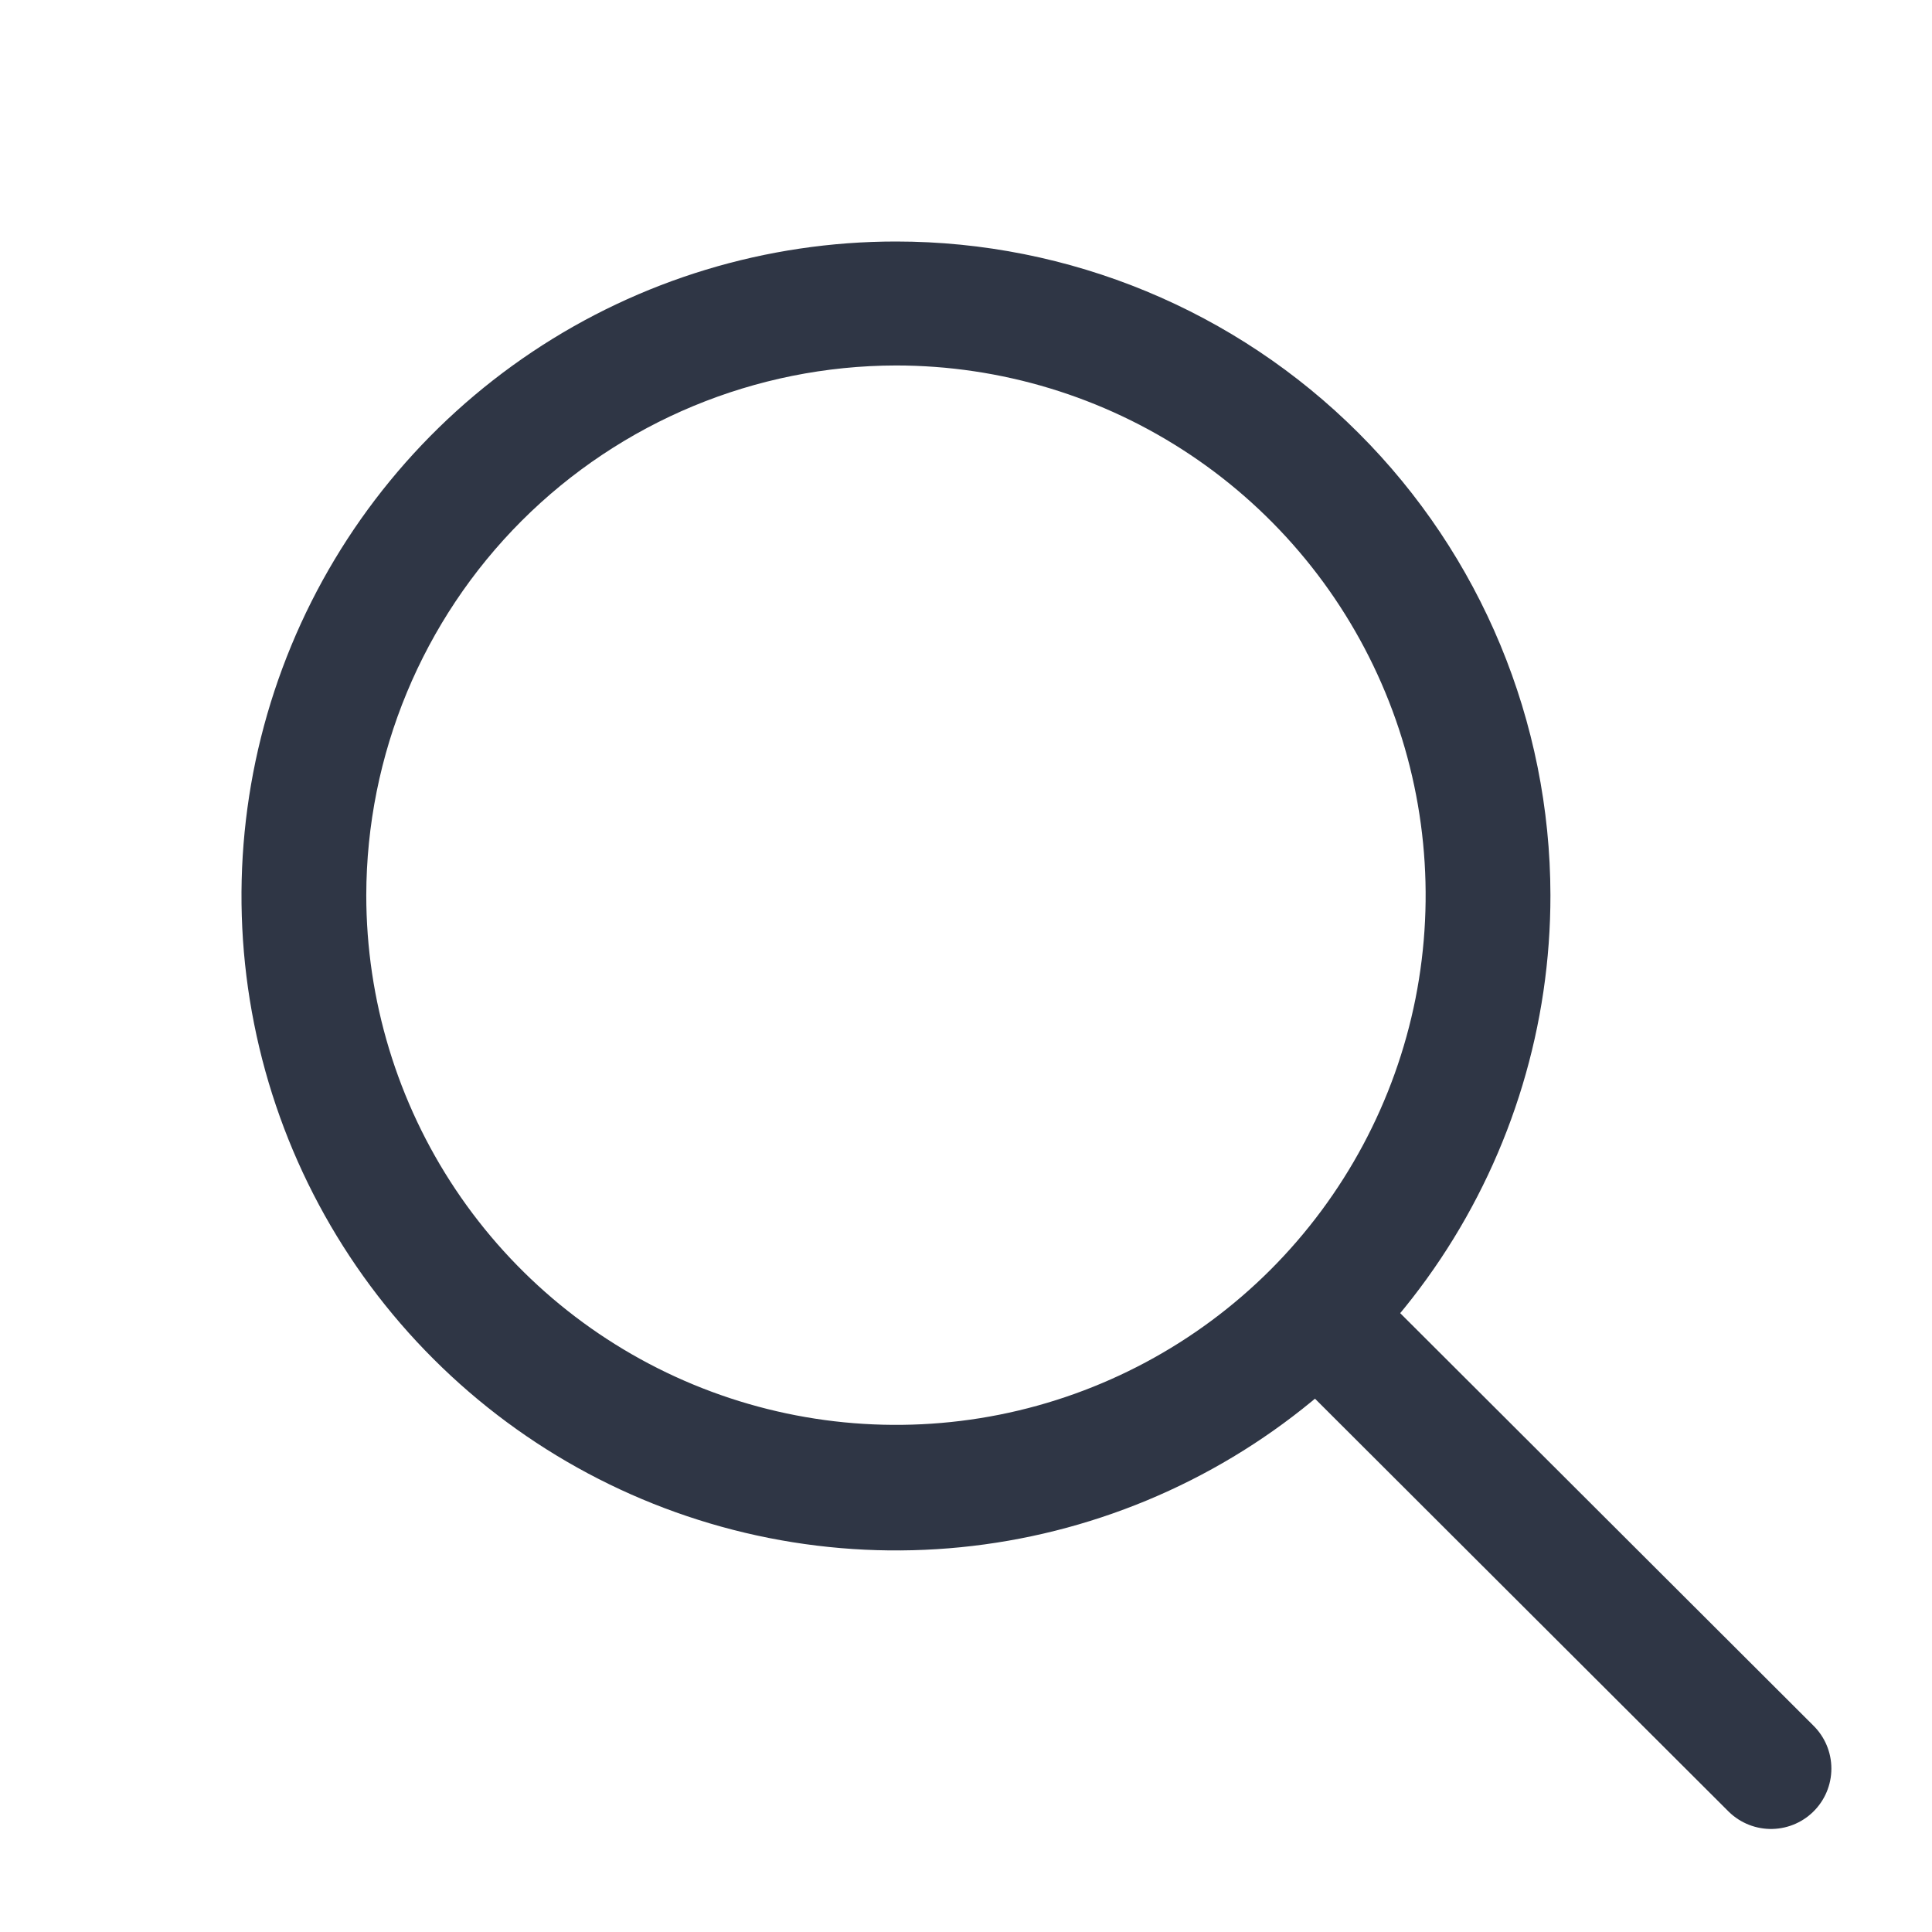
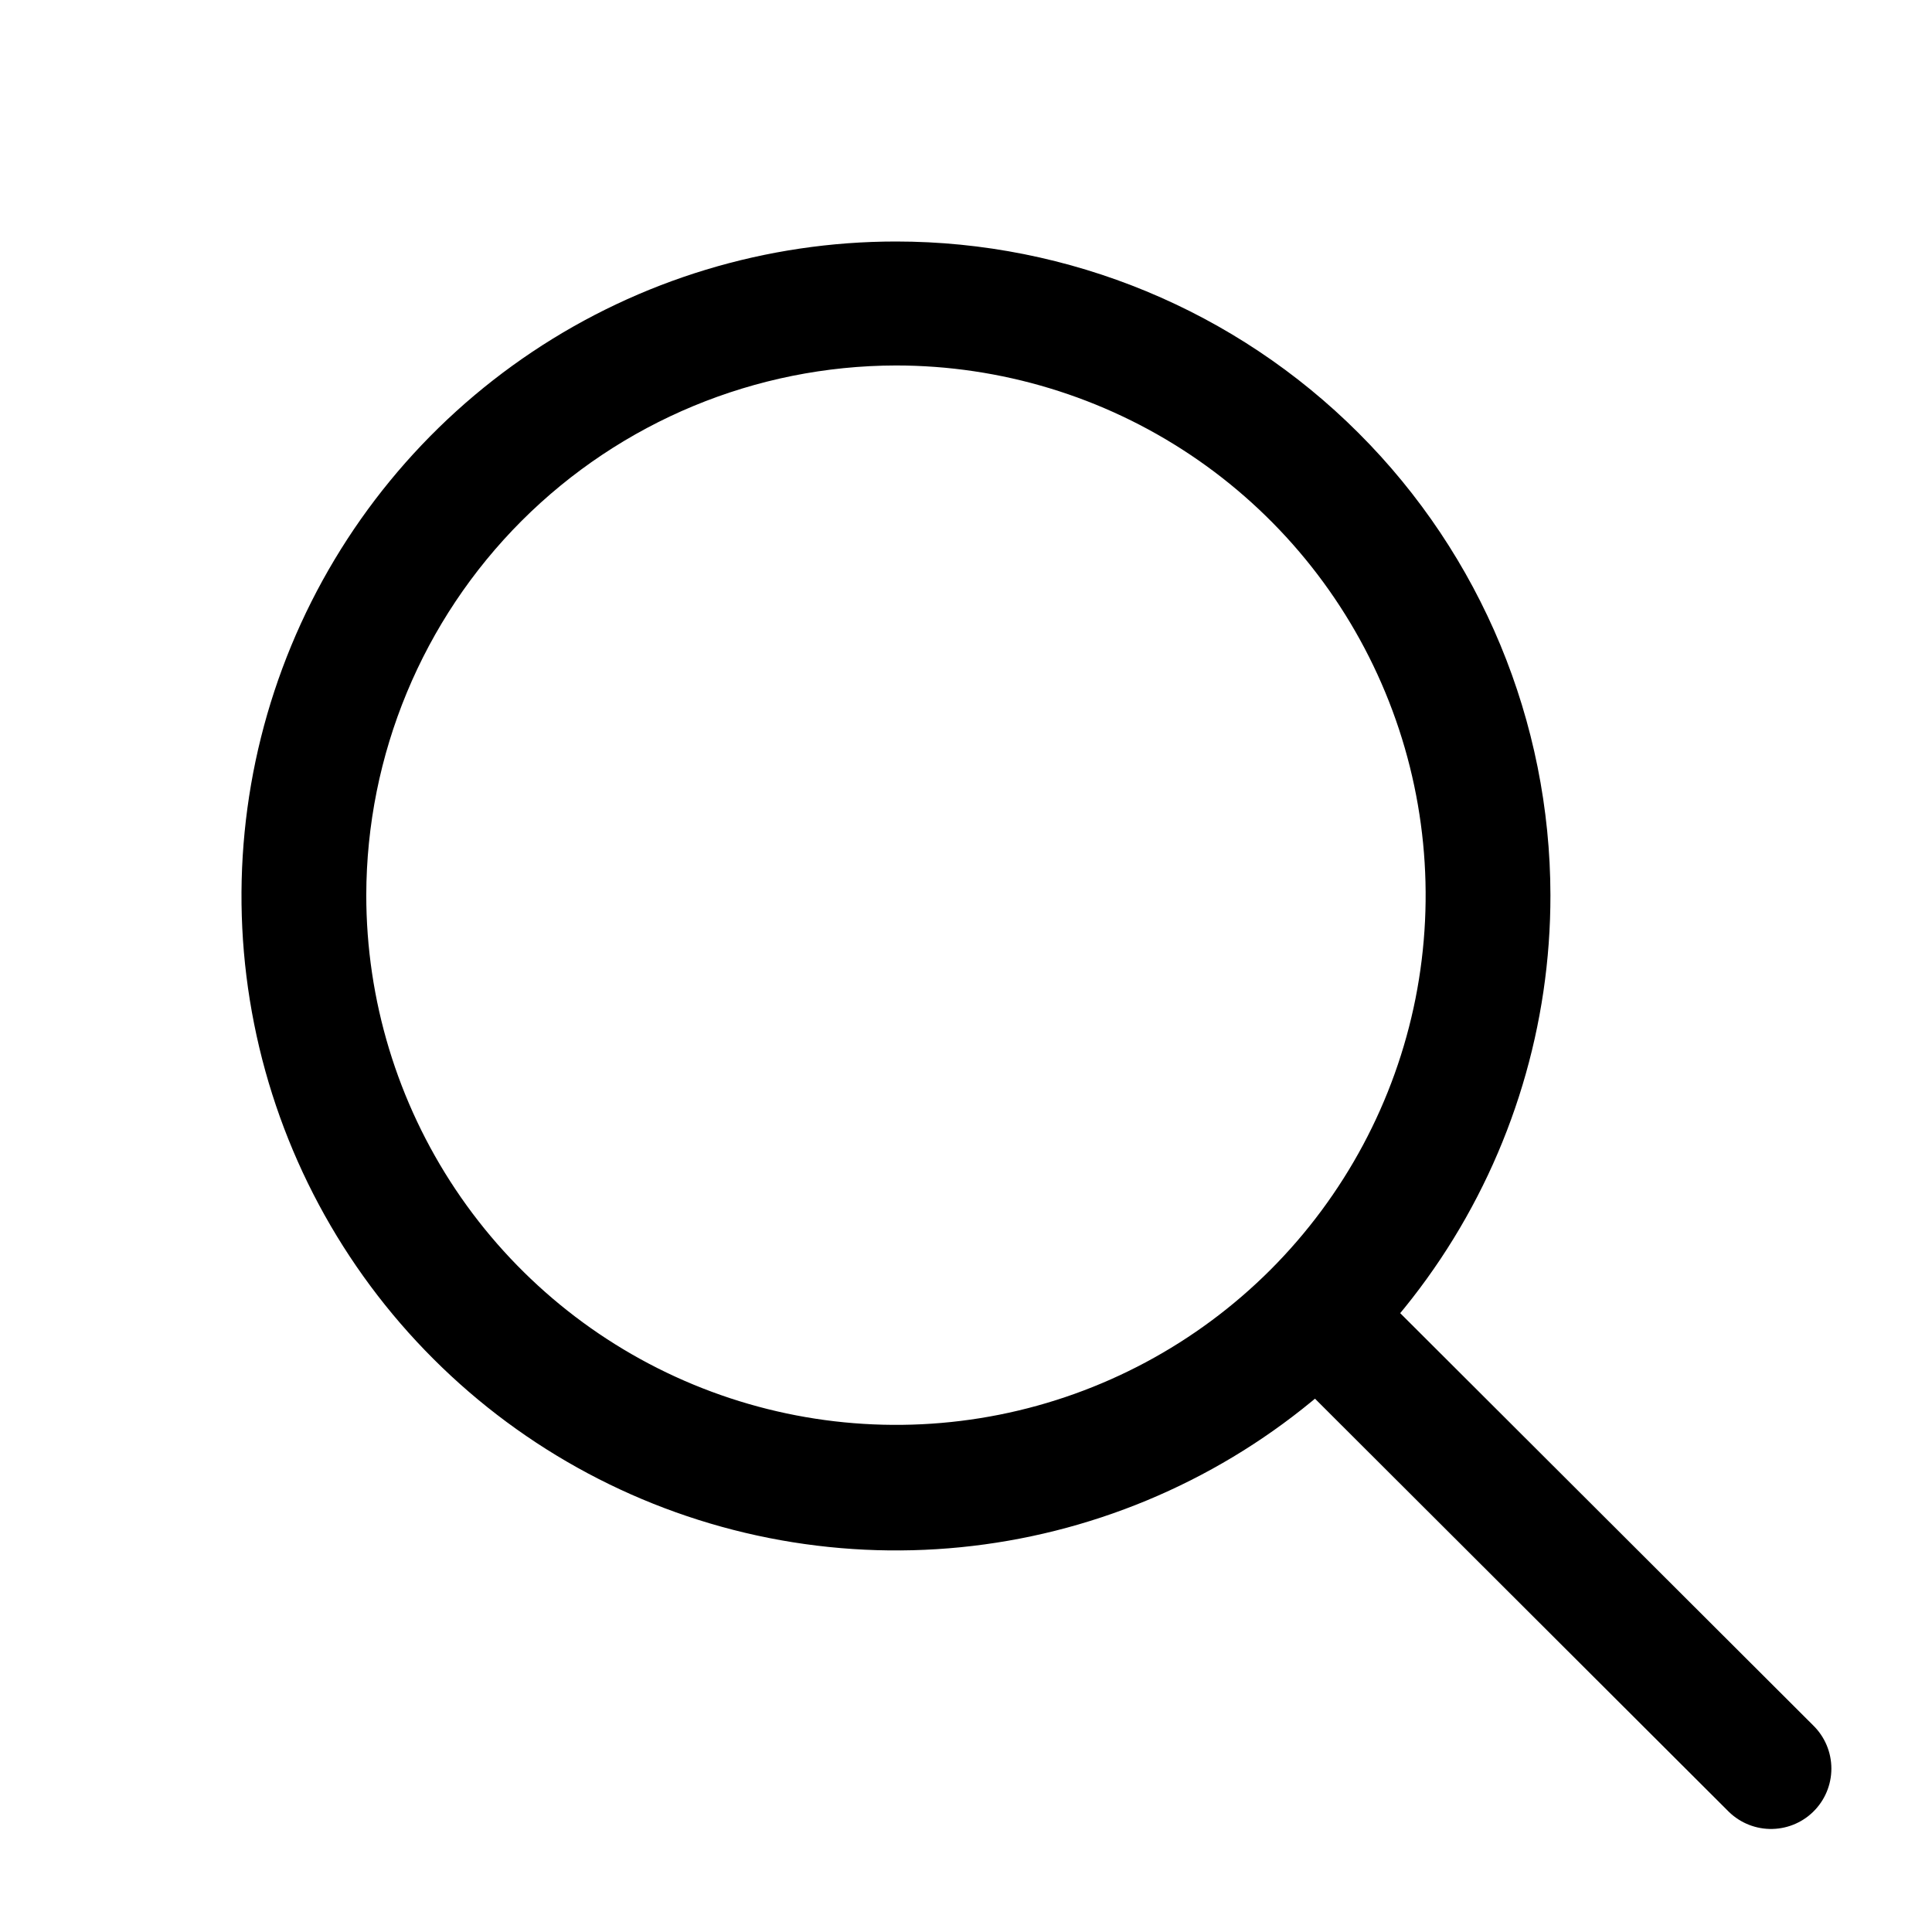
<svg xmlns="http://www.w3.org/2000/svg" width="24" height="24" viewBox="0 0 24 24" fill="none">
-   <path d="M11.13 4.54C12.431 4.54 13.704 4.926 14.786 5.649C15.868 6.372 16.711 7.4 17.209 8.602C17.707 9.804 17.837 11.127 17.584 12.404C17.33 13.68 16.703 14.852 15.783 15.773C14.863 16.693 13.69 17.32 12.414 17.574C11.137 17.828 9.814 17.697 8.612 17.199C7.41 16.701 6.382 15.858 5.659 14.776C4.936 13.694 4.55 12.421 4.55 11.12C4.553 9.376 5.247 7.704 6.48 6.47C7.714 5.237 9.386 4.543 11.13 4.54ZM11.13 3C9.522 3 7.949 3.477 6.612 4.371C5.275 5.265 4.233 6.535 3.618 8.021C3.003 9.507 2.842 11.142 3.157 12.72C3.471 14.297 4.247 15.746 5.385 16.882C6.523 18.019 7.972 18.792 9.55 19.105C11.128 19.418 12.763 19.255 14.248 18.638C15.733 18.021 17.003 16.978 17.895 15.639C18.787 14.301 19.262 12.728 19.26 11.12C19.257 8.966 18.4 6.9 16.875 5.378C15.351 3.855 13.284 3 11.13 3Z" fill="#2F3645" />
-   <path d="M16.51 16.49L22 21.97" stroke="#2F3645" stroke-width="1.5" stroke-linecap="round" stroke-linejoin="round" />
+   <path d="M11.13 4.54C12.431 4.54 13.704 4.926 14.786 5.649C15.868 6.372 16.711 7.4 17.209 8.602C17.707 9.804 17.837 11.127 17.584 12.404C17.33 13.68 16.703 14.852 15.783 15.773C14.863 16.693 13.69 17.32 12.414 17.574C11.137 17.828 9.814 17.697 8.612 17.199C7.41 16.701 6.382 15.858 5.659 14.776C4.936 13.694 4.55 12.421 4.55 11.12C4.553 9.376 5.247 7.704 6.48 6.47C7.714 5.237 9.386 4.543 11.13 4.54ZM11.13 3C9.522 3 7.949 3.477 6.612 4.371C5.275 5.265 4.233 6.535 3.618 8.021C3.003 9.507 2.842 11.142 3.157 12.72C3.471 14.297 4.247 15.746 5.385 16.882C6.523 18.019 7.972 18.792 9.55 19.105C11.128 19.418 12.763 19.255 14.248 18.638C15.733 18.021 17.003 16.978 17.895 15.639C18.787 14.301 19.262 12.728 19.26 11.12C19.257 8.966 18.4 6.9 16.875 5.378C15.351 3.855 13.284 3 11.13 3Z" fill="currentColor" />
+   <path d="M16.51 16.49L22 21.97" stroke="currentColor" stroke-width="1.5" stroke-linecap="round" stroke-linejoin="round" />
</svg>
